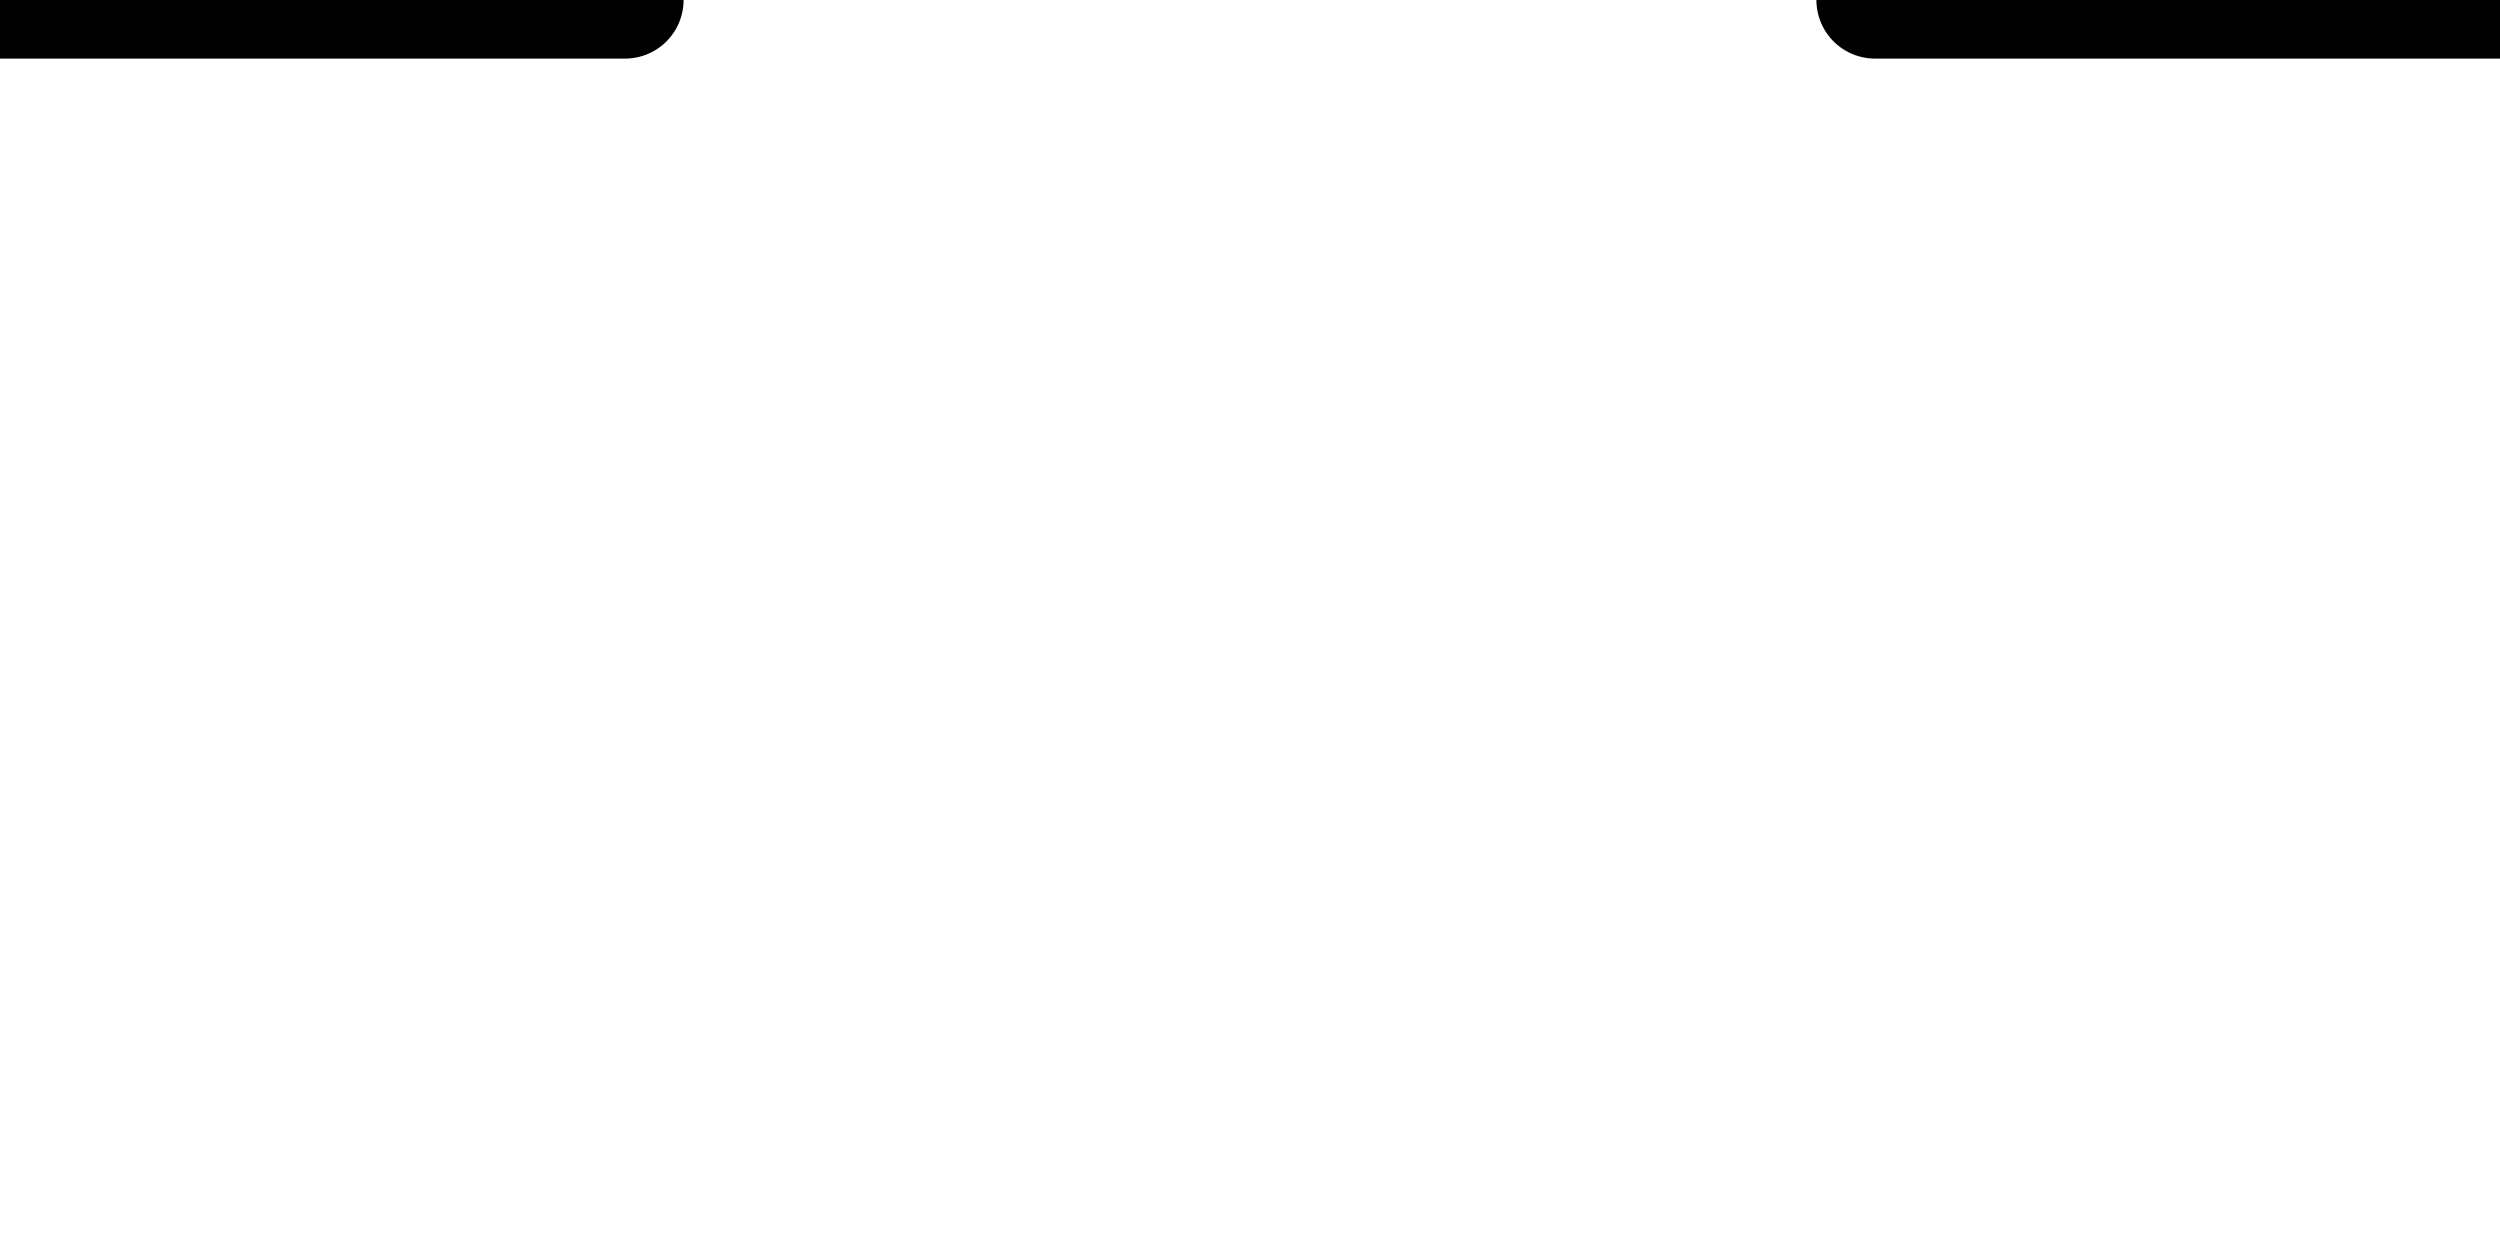
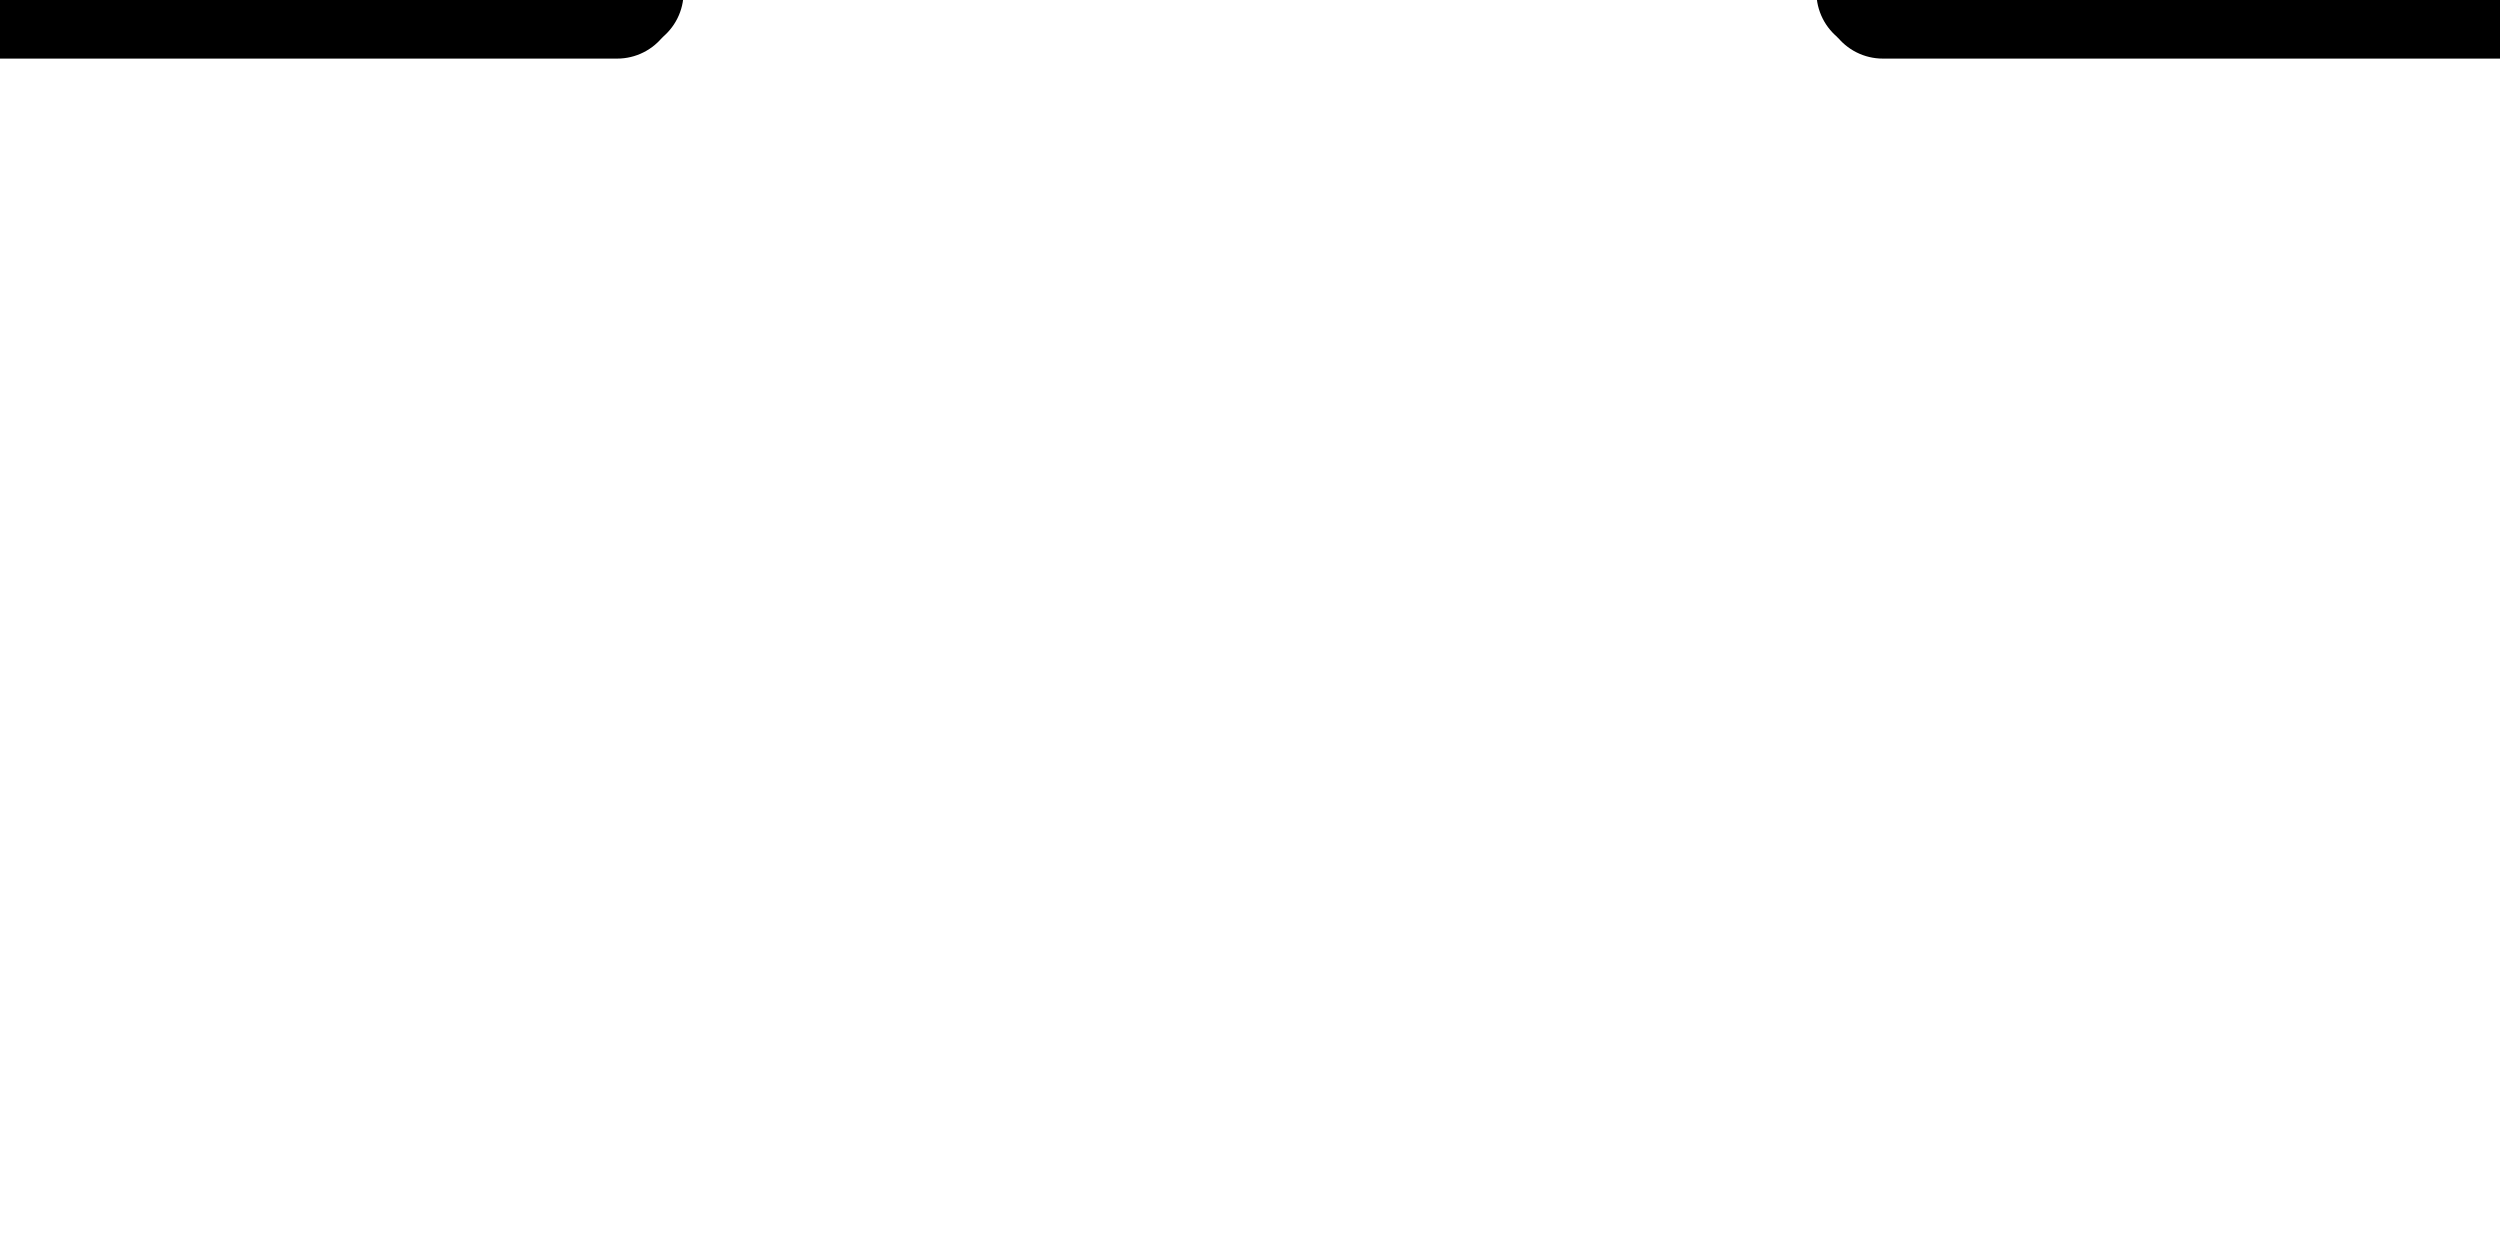
<svg xmlns="http://www.w3.org/2000/svg" version="1.1" id="Layer_1" x="0px" y="0px" viewBox="0 0 32 16" style="enable-background:new 0 0 32 16;" xml:space="preserve">
  <style type="text/css">
	.st0{fill:none;stroke:#000000;stroke-width:1.5;stroke-linecap:round;stroke-linejoin:round;stroke-miterlimit:10;}
</style>
-   <path class="st0" d="M0,0h8c0-4.4,3.6-8,8-8s8,3.6,8,8h8" />
+   <path class="st0" d="M8-0.1C8-4.5,11.6-8,16-8s8,3.5,8,7.9" />
+   <path class="st0" d="M24.1,0H32" />
+   <path class="st0" d="M0,0h7.9" />
</svg>
